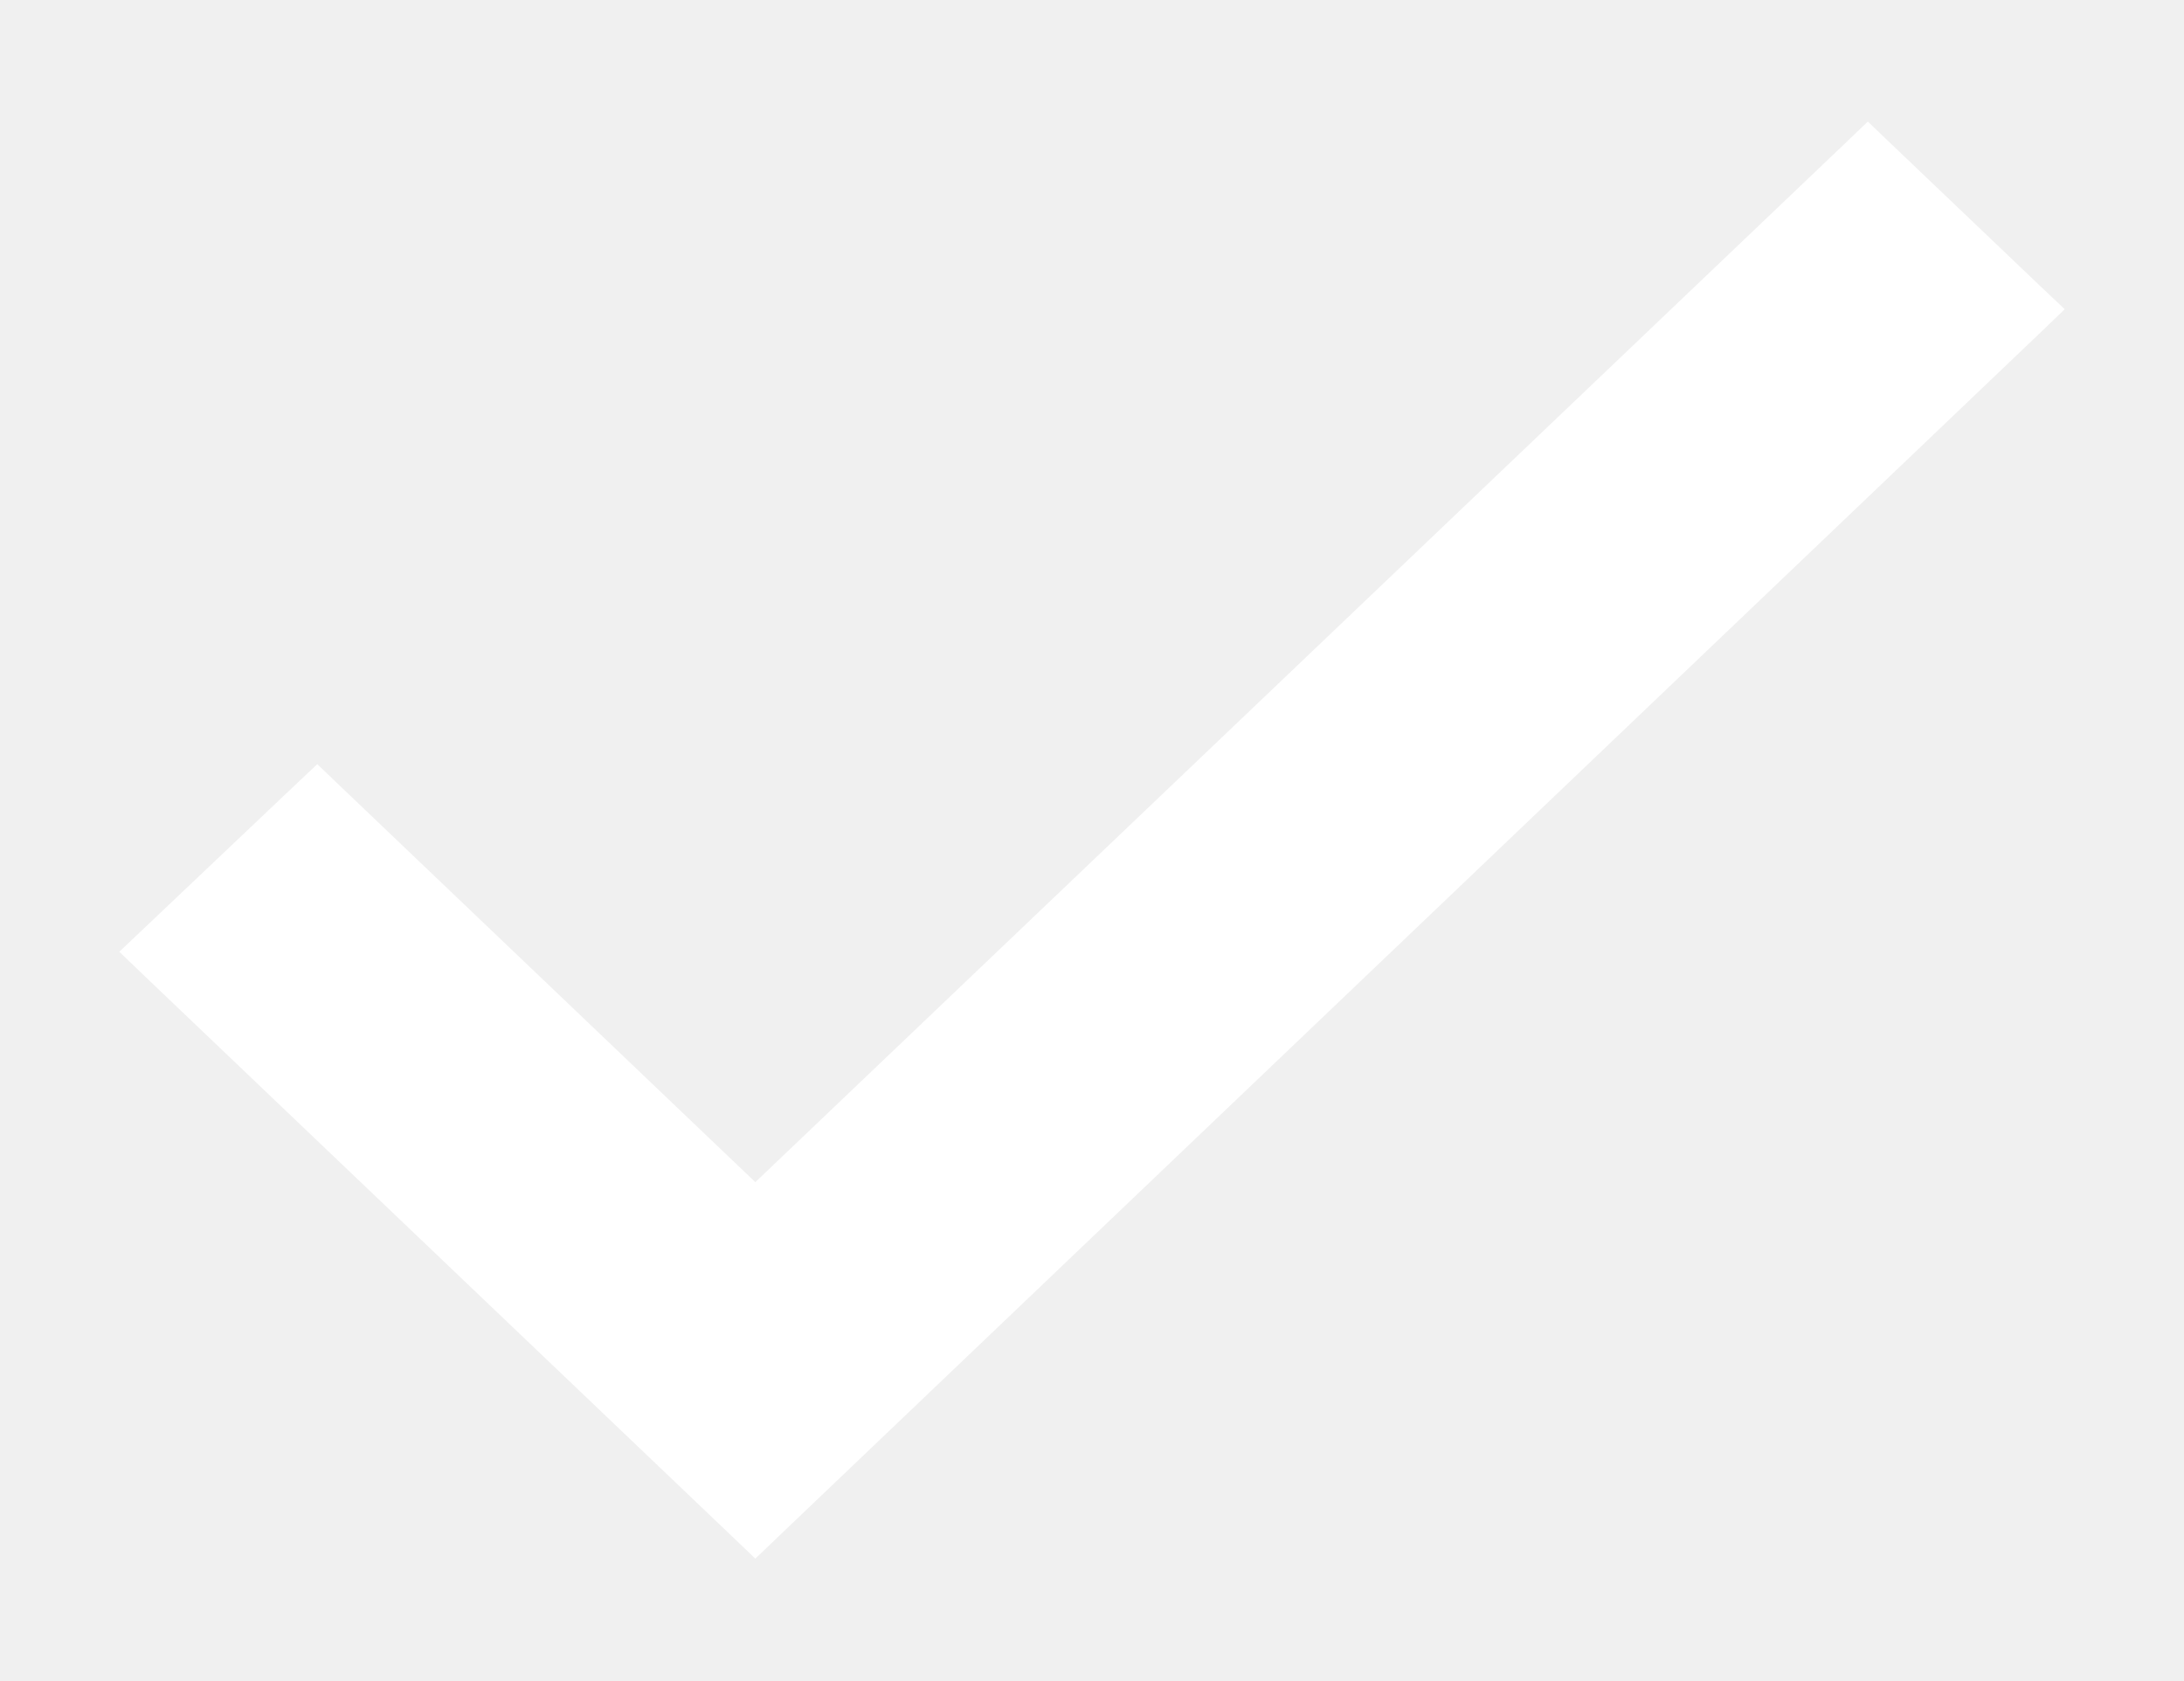
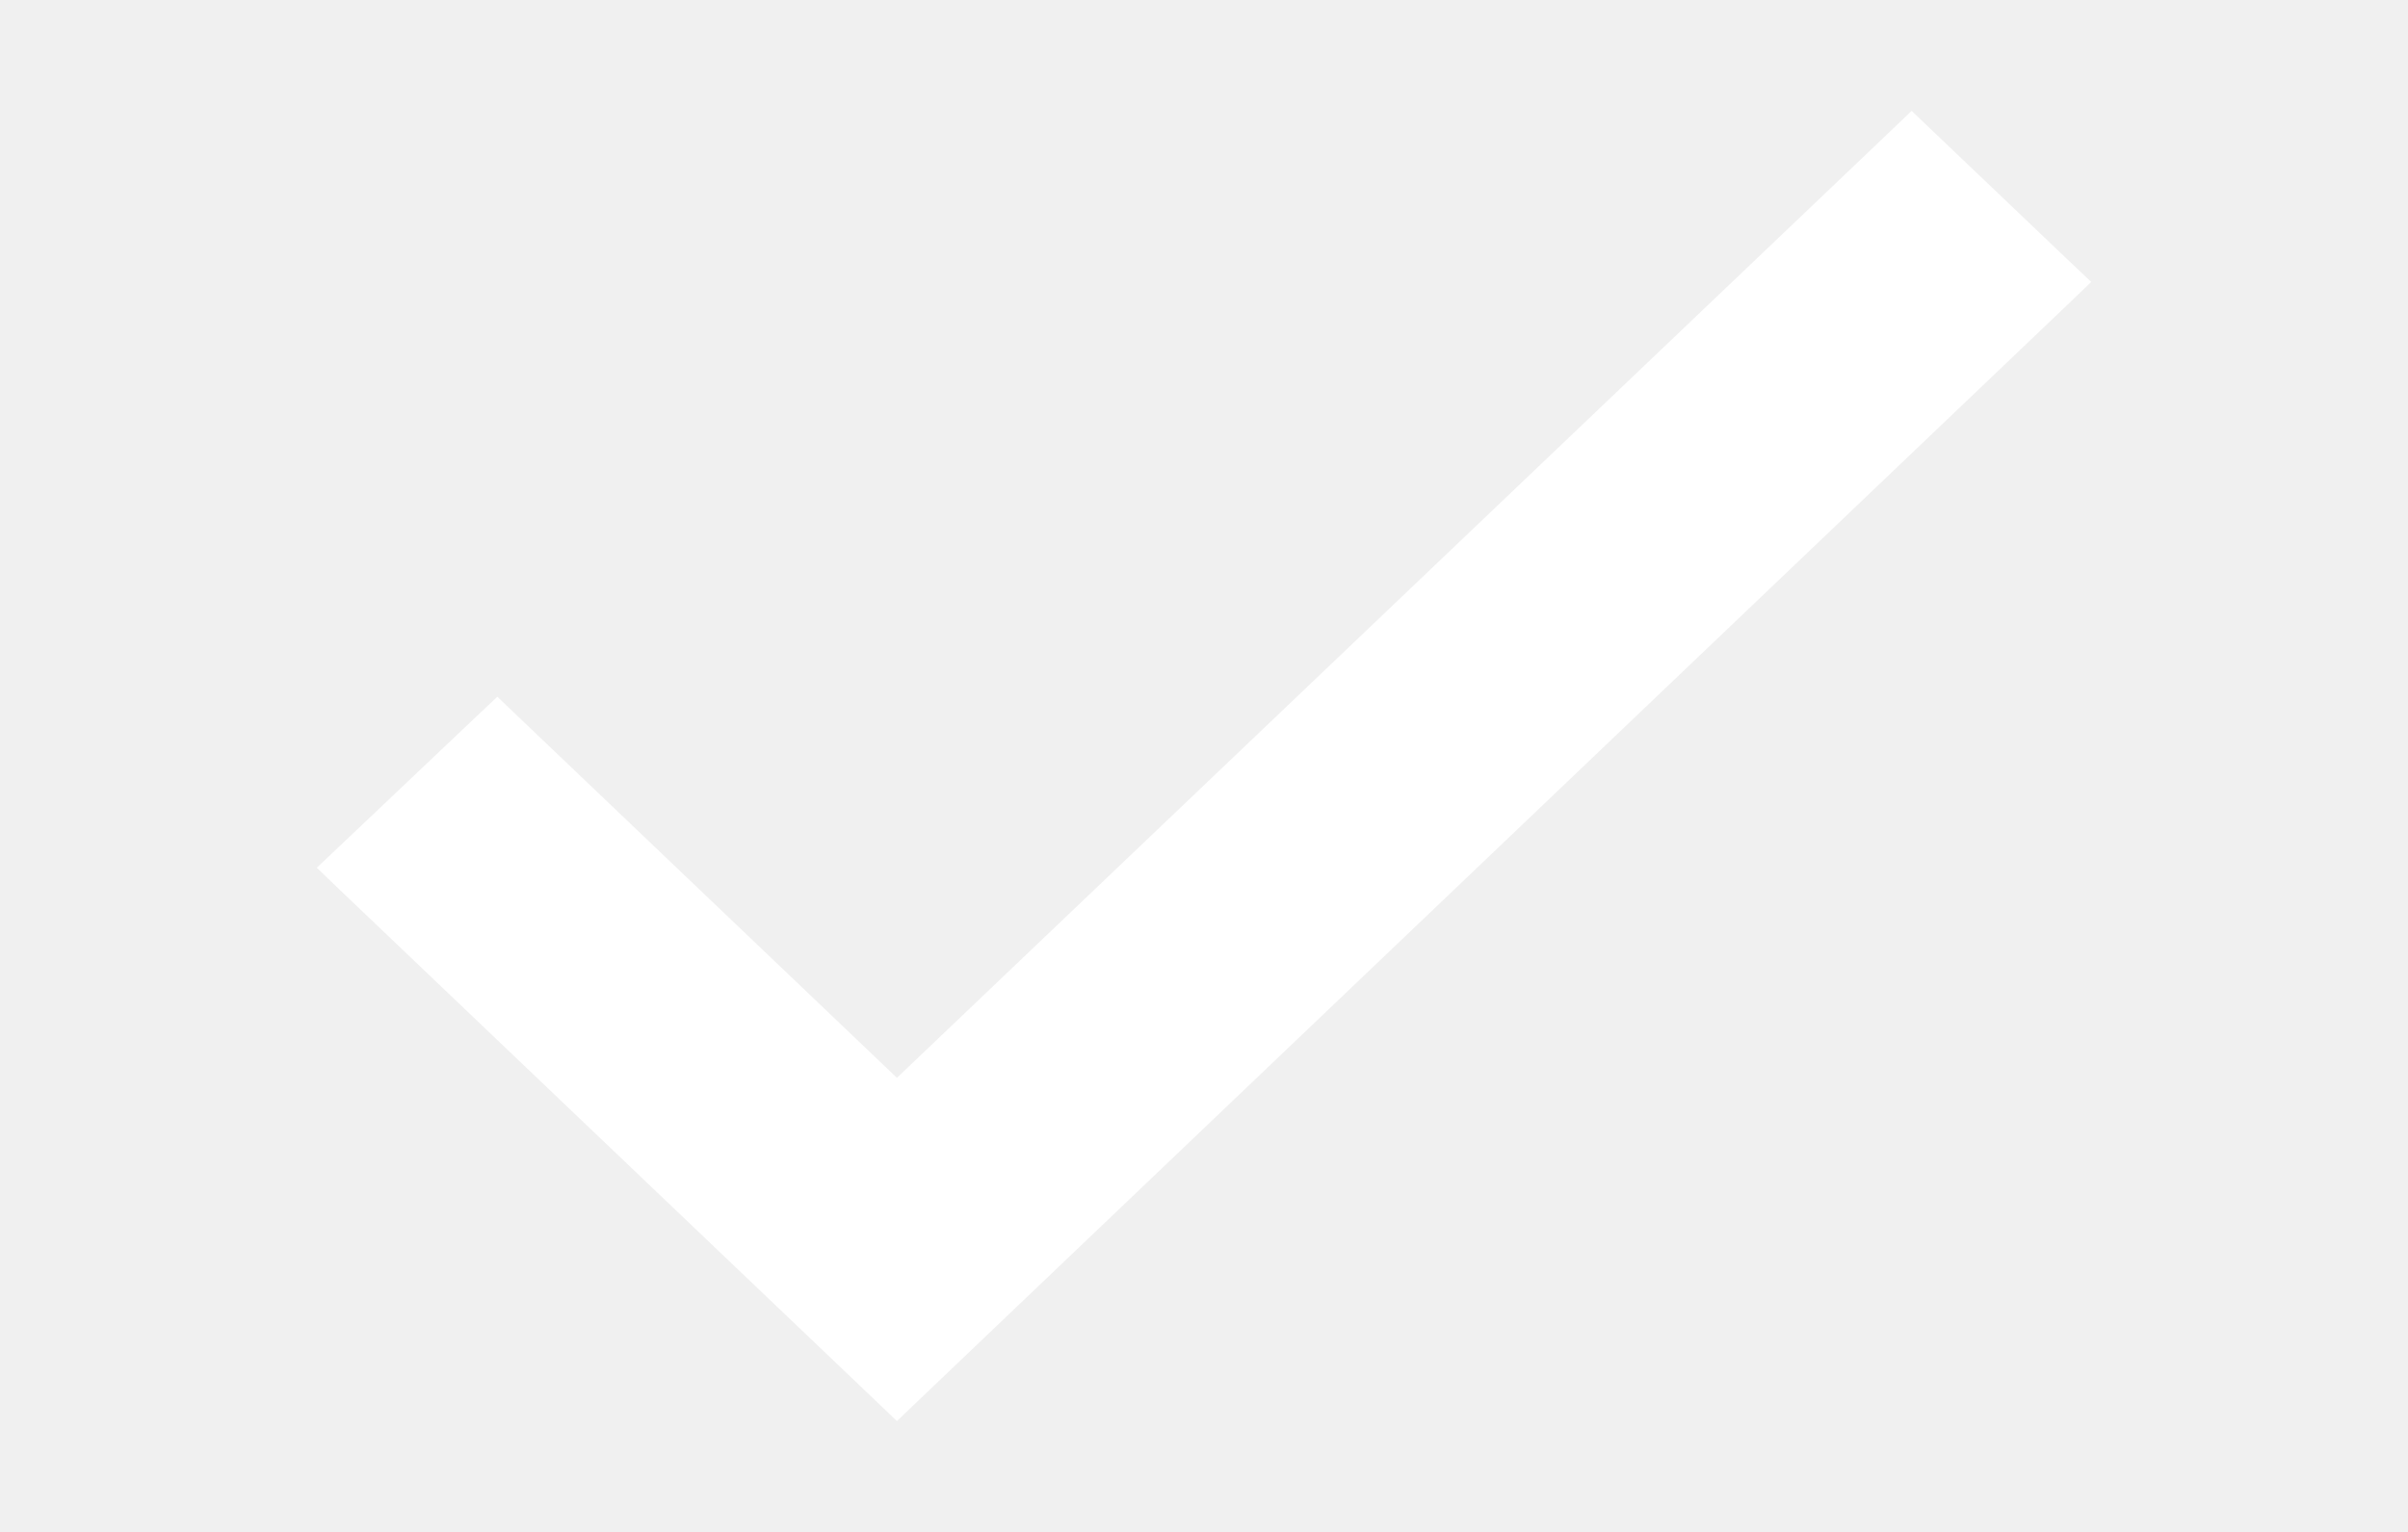
- <svg xmlns="http://www.w3.org/2000/svg" width="13" height="10" viewBox="0 0 13 10" fill="none">
+ <svg xmlns="http://www.w3.org/2000/svg" width="11" height="7" viewBox="0 0 13 10" fill="none">
  <path d="M1.957 4.752L1.888 4.686L1.819 4.751L0.931 5.593L0.855 5.665L0.931 5.738L4.427 9.072L4.496 9.138L4.565 9.072L12.069 1.914L12.145 1.841L12.069 1.769L11.187 0.928L11.118 0.862L11.049 0.928L4.496 7.174L1.957 4.752Z" fill="white" stroke="white" stroke-width="0.2" />
</svg>
